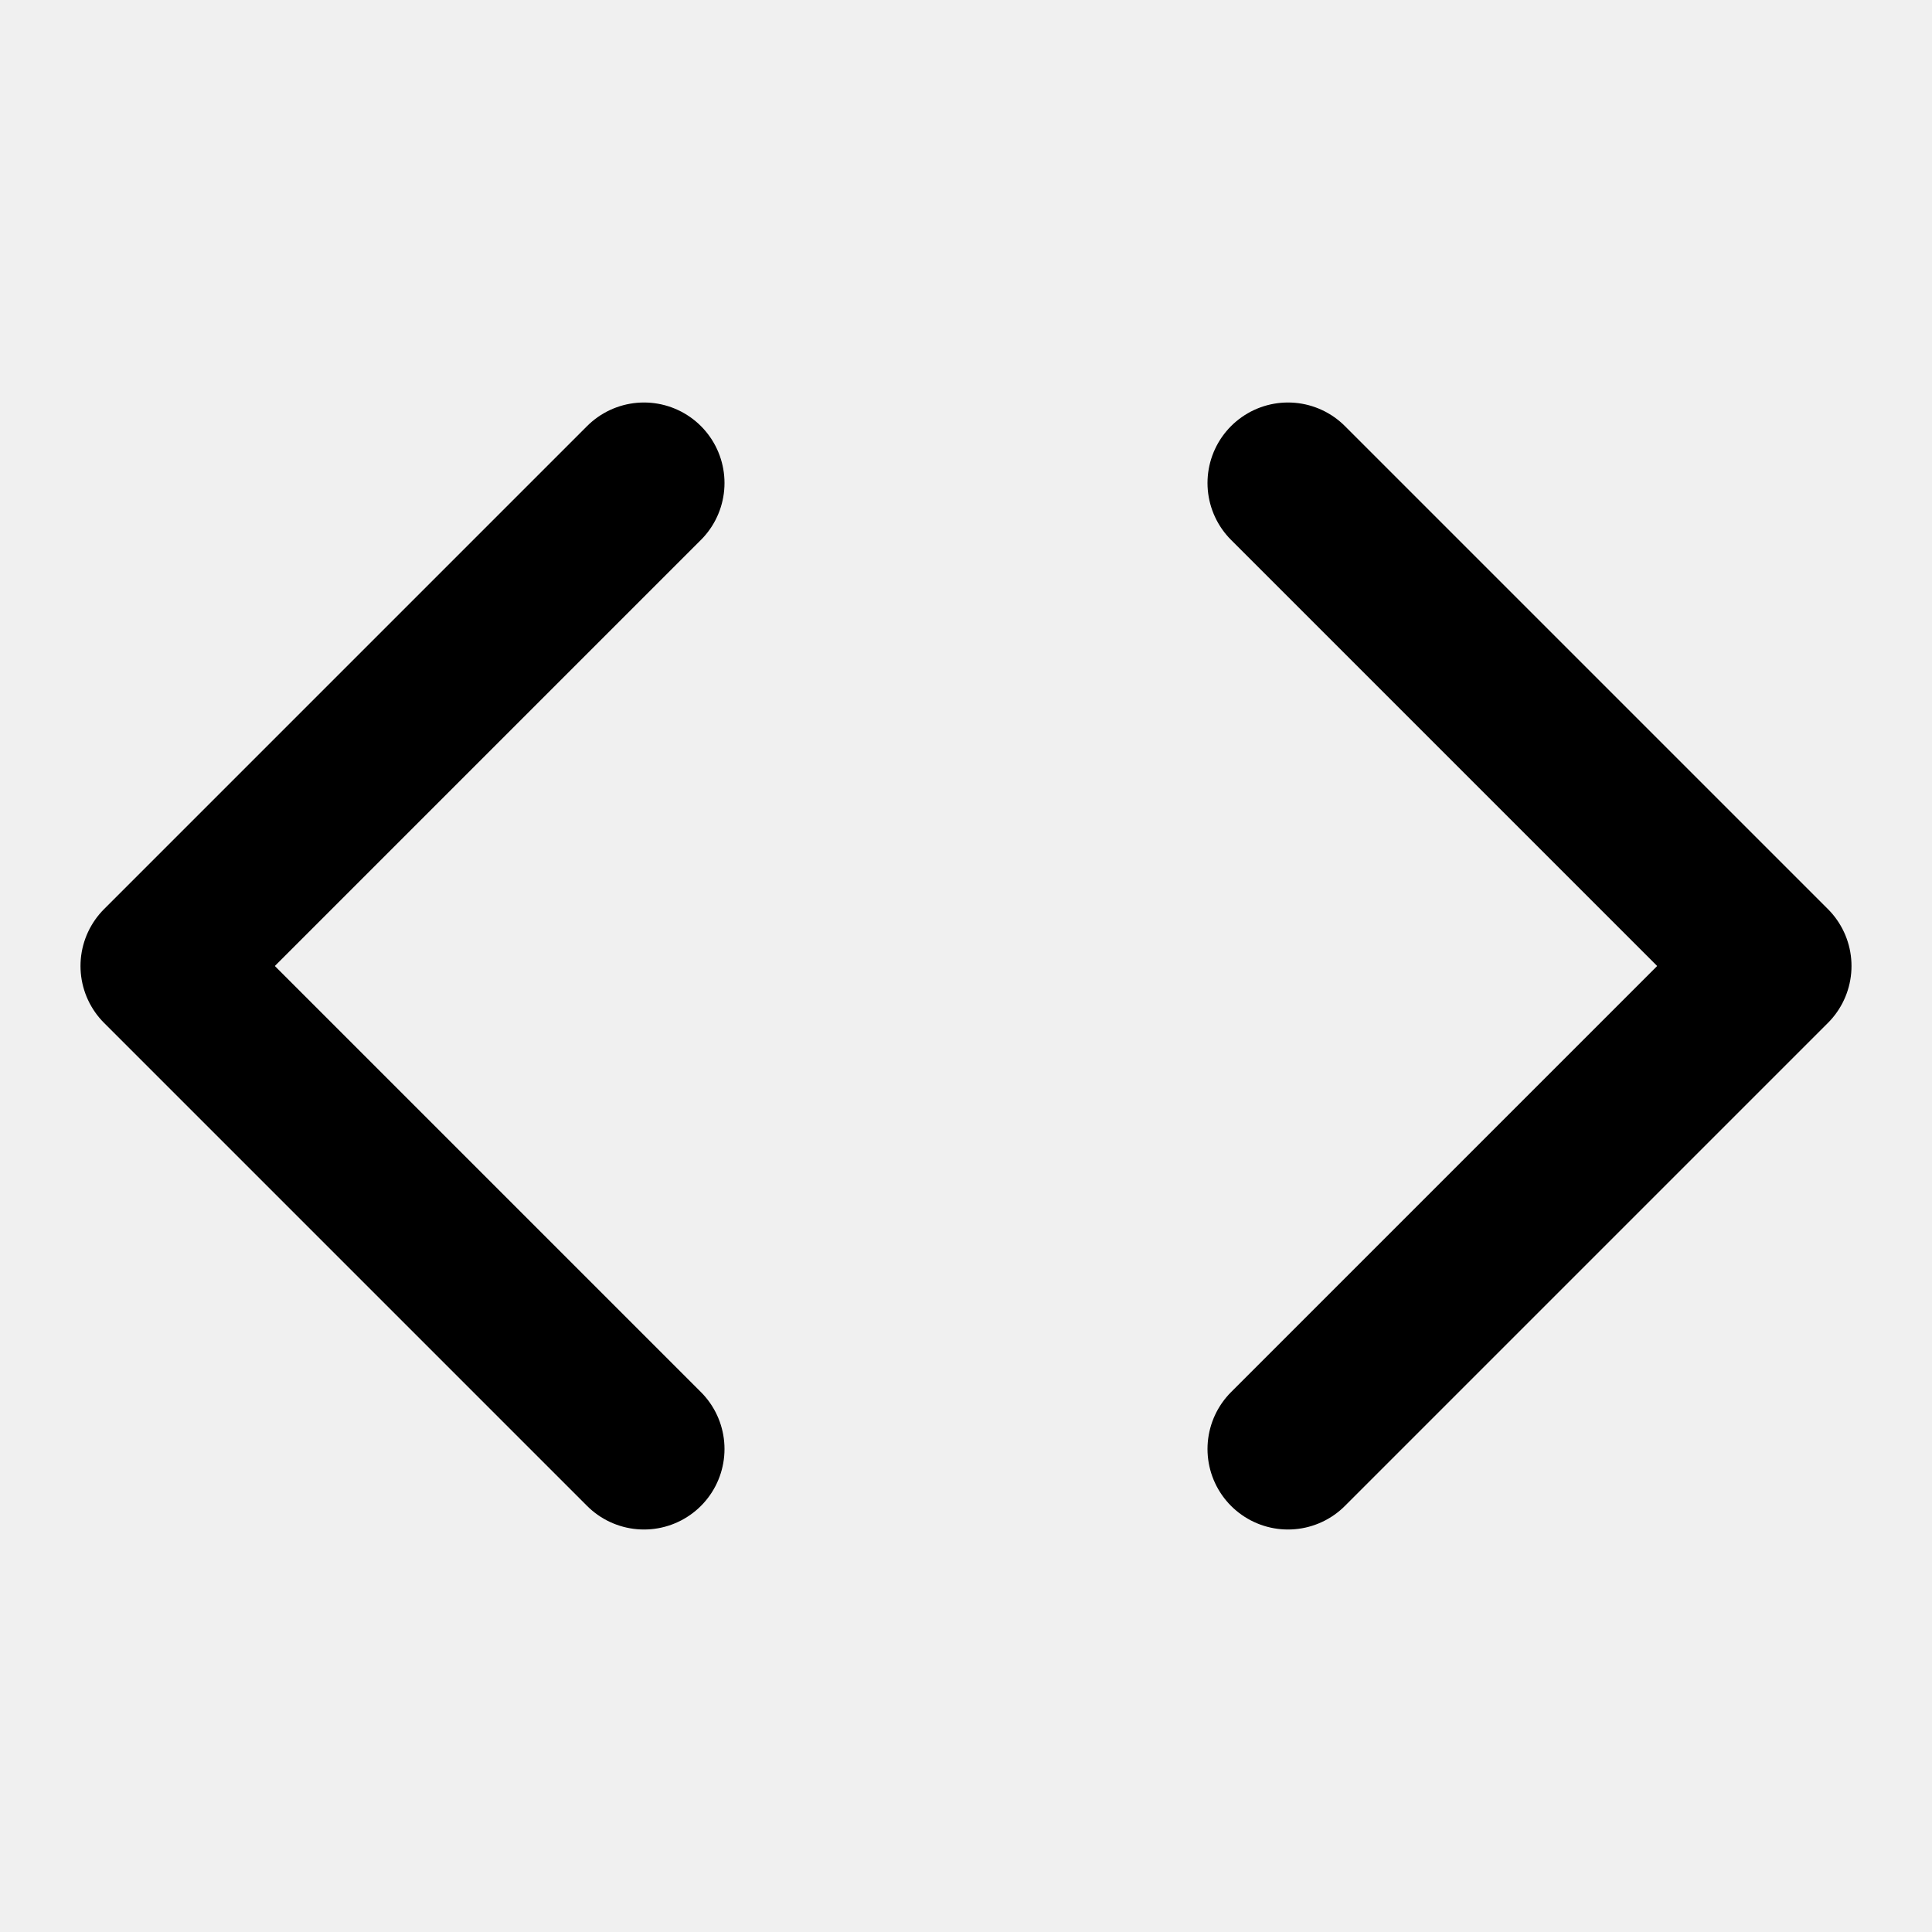
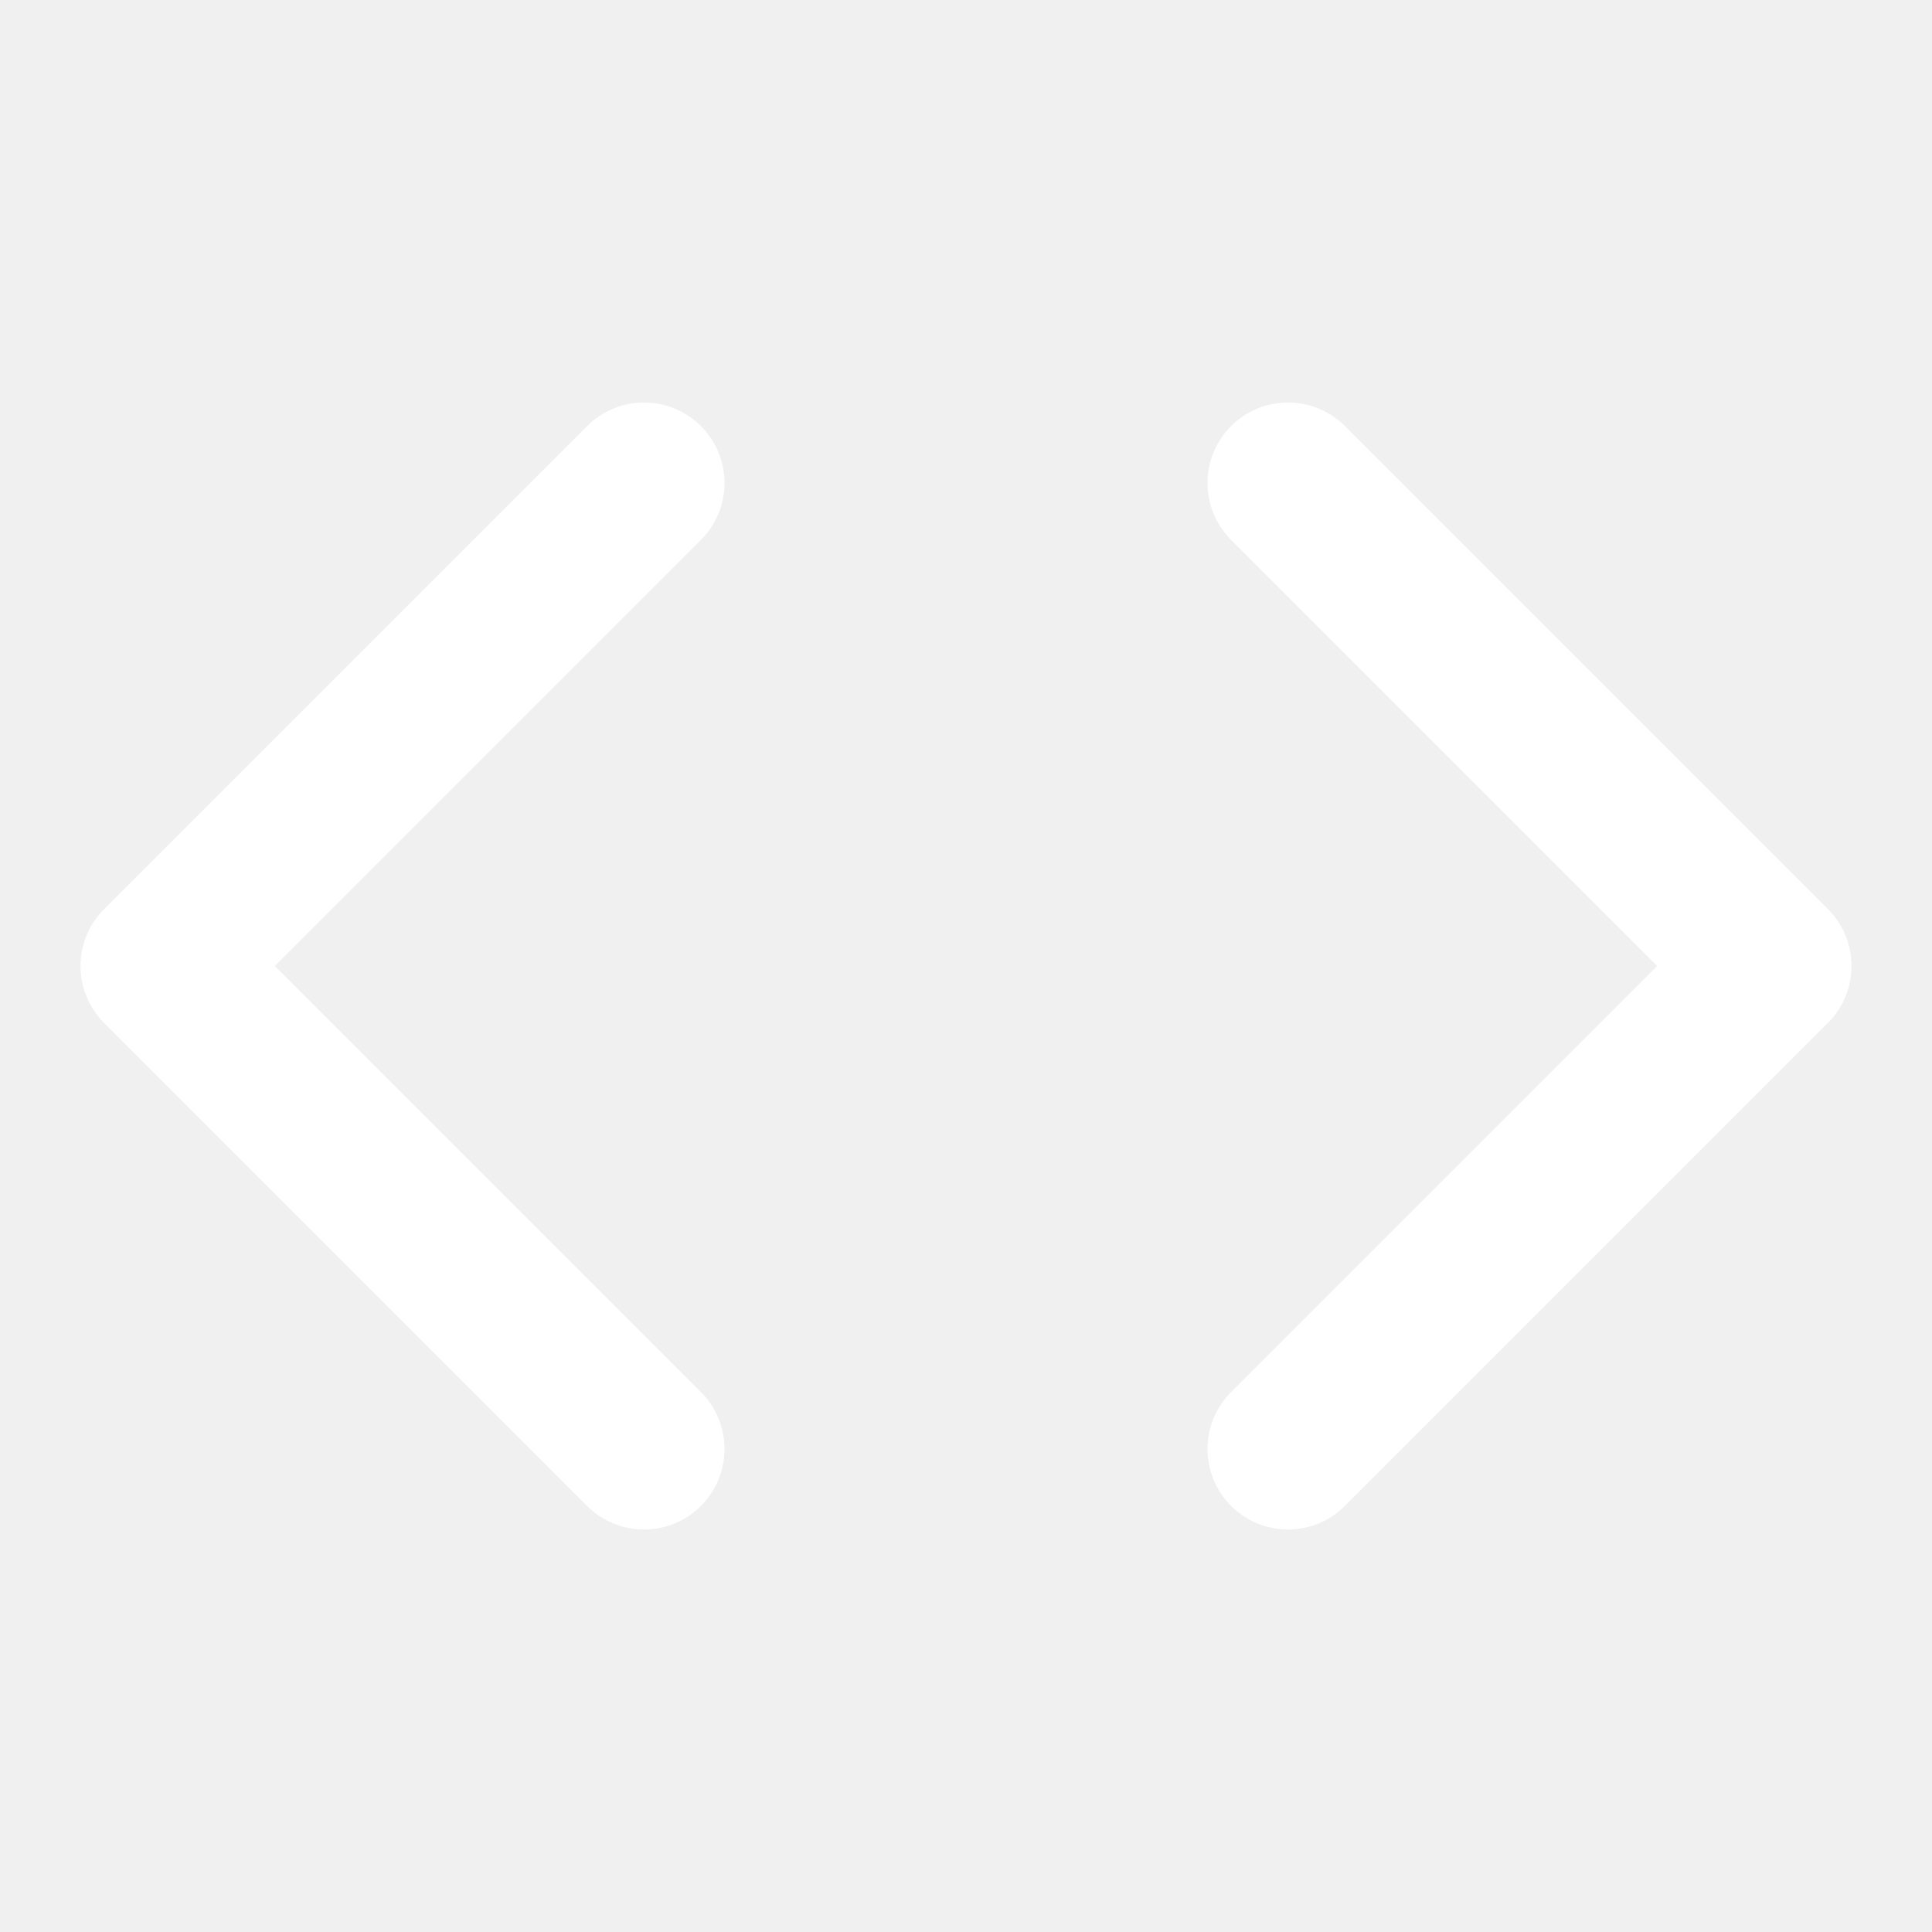
- <svg xmlns="http://www.w3.org/2000/svg" width="24" height="24" viewBox="0 0 24 24" fill="none" stroke="currentColor" stroke-width="2" stroke-linecap="round" stroke-linejoin="round" class="feather feather-code">
+ <svg xmlns="http://www.w3.org/2000/svg" width="24" height="24" viewBox="0 0 24 24" fill="none" stroke="white" stroke-width="2" stroke-linecap="round" stroke-linejoin="round" class="feather feather-code">
  <polyline points="16 18 22 12 16 6" />
  <polyline points="8 6 2 12 8 18" />
</svg>
